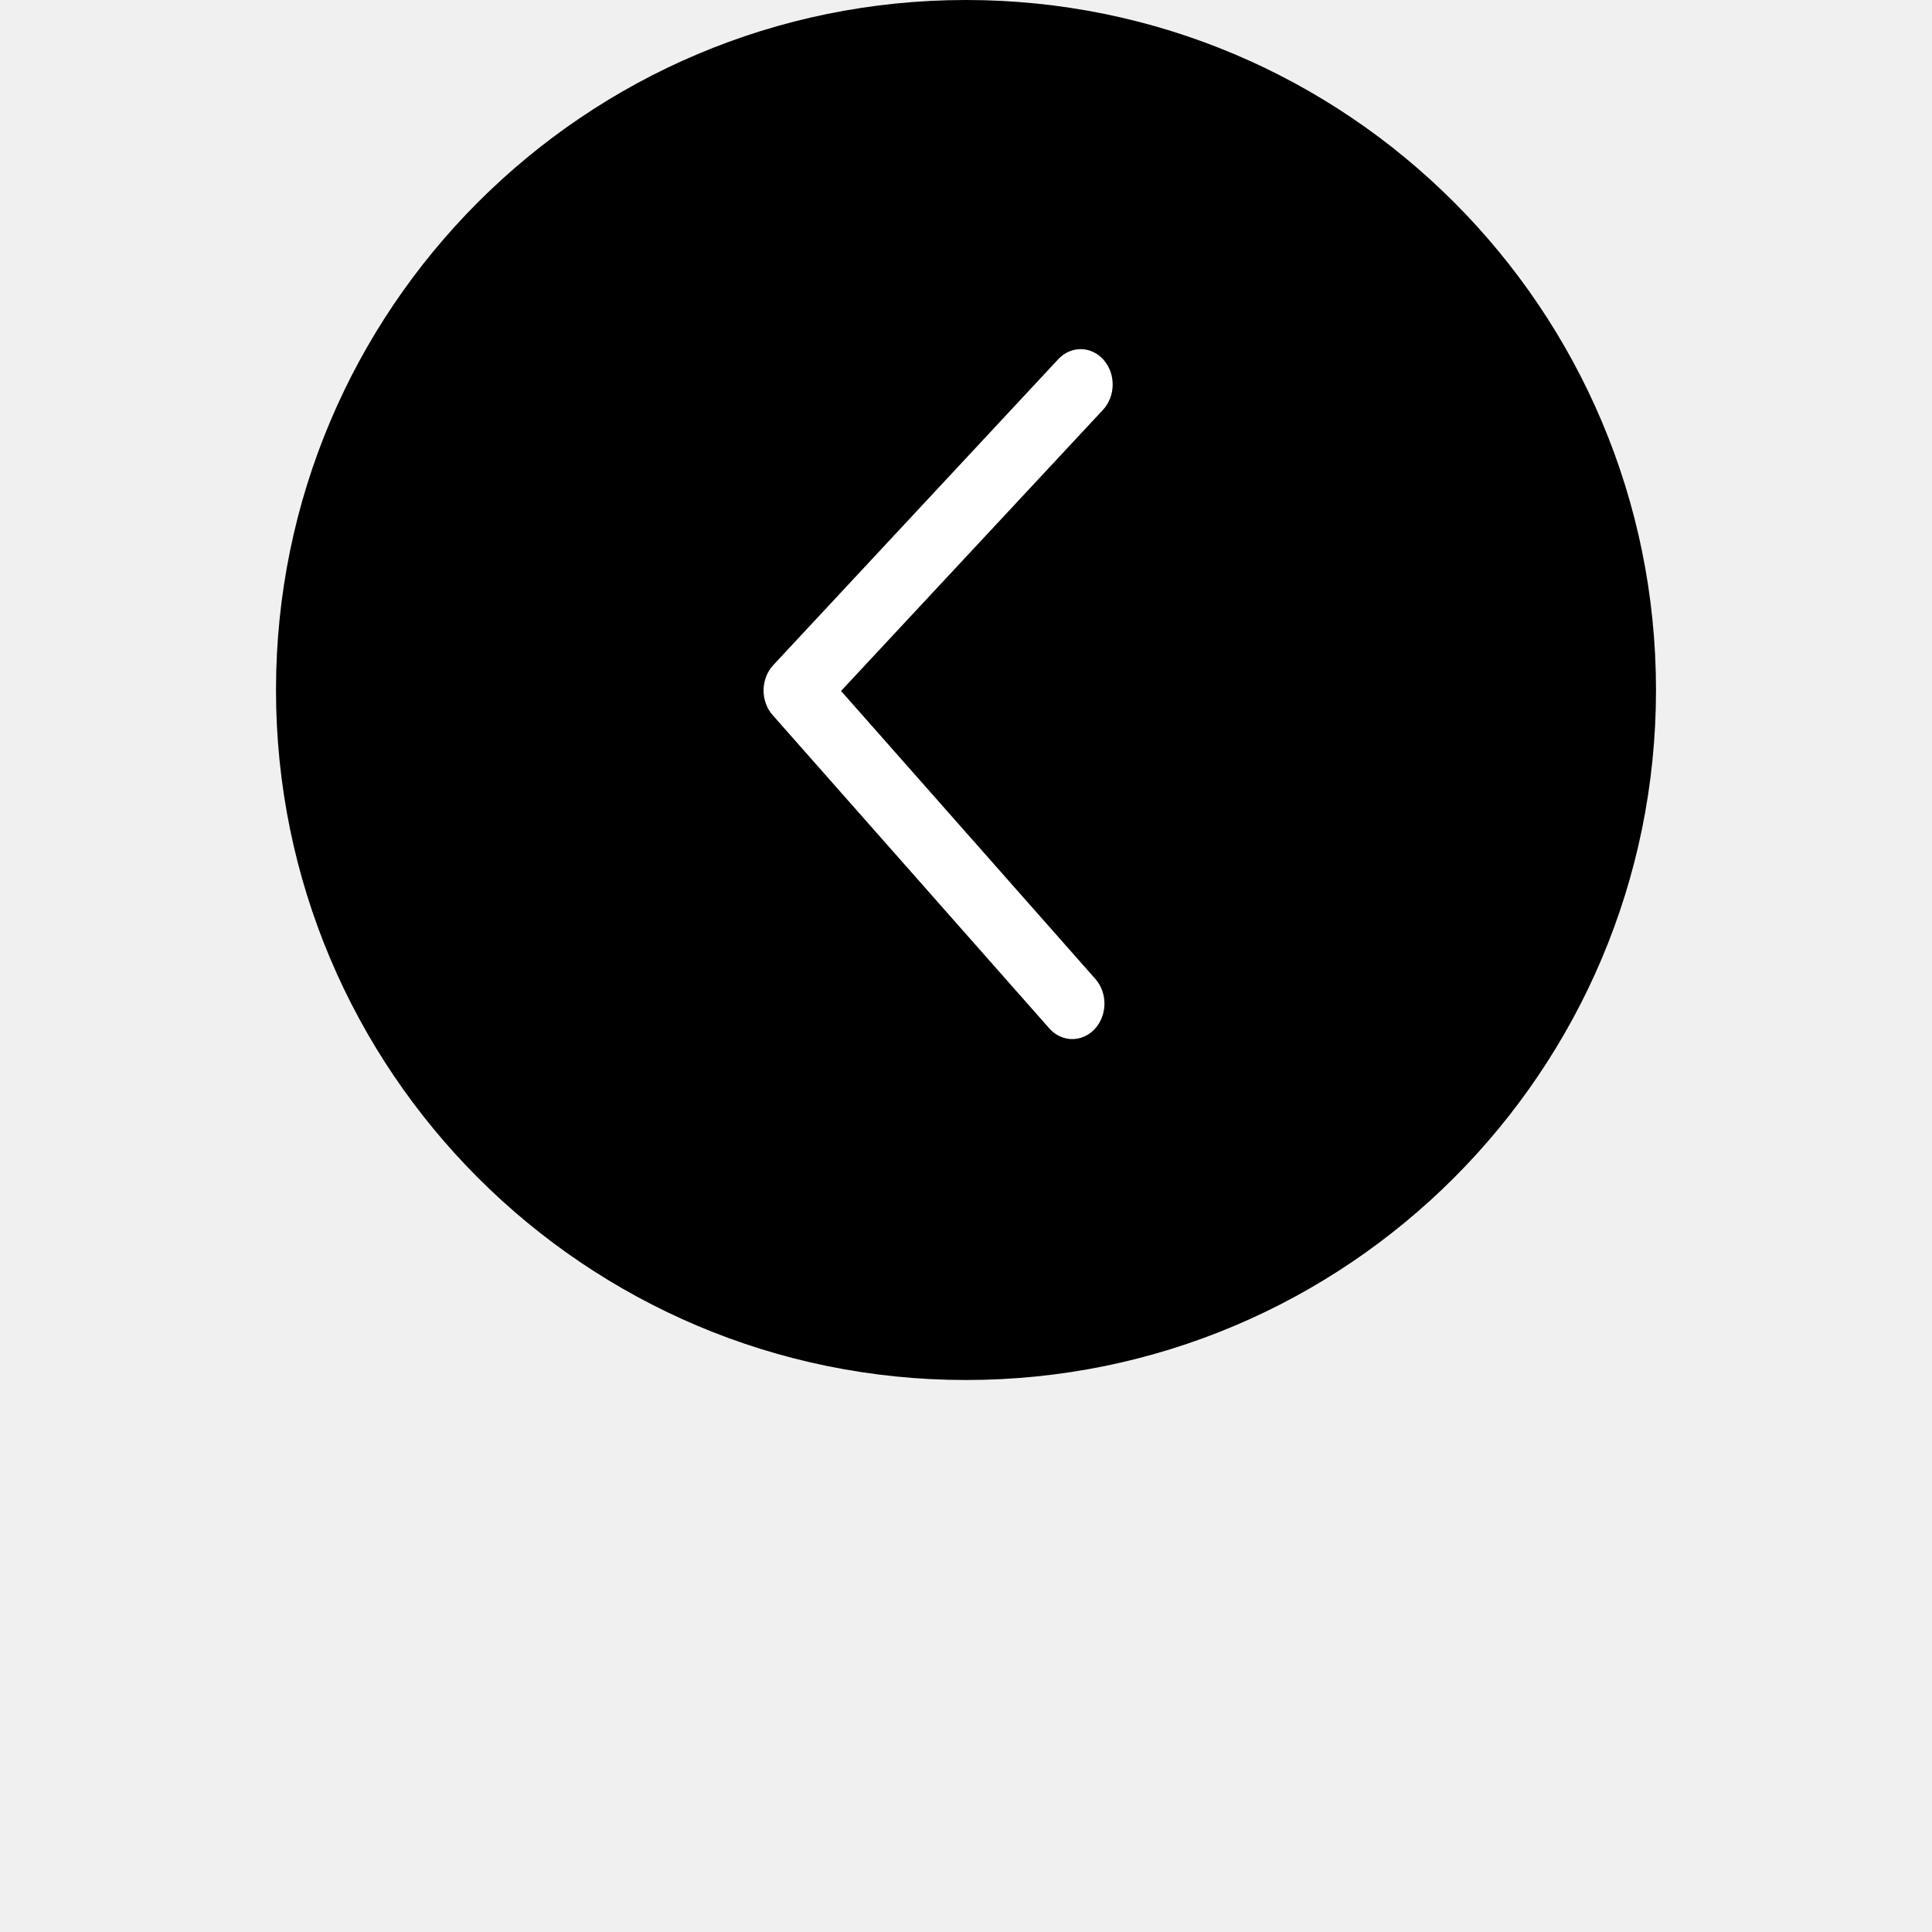
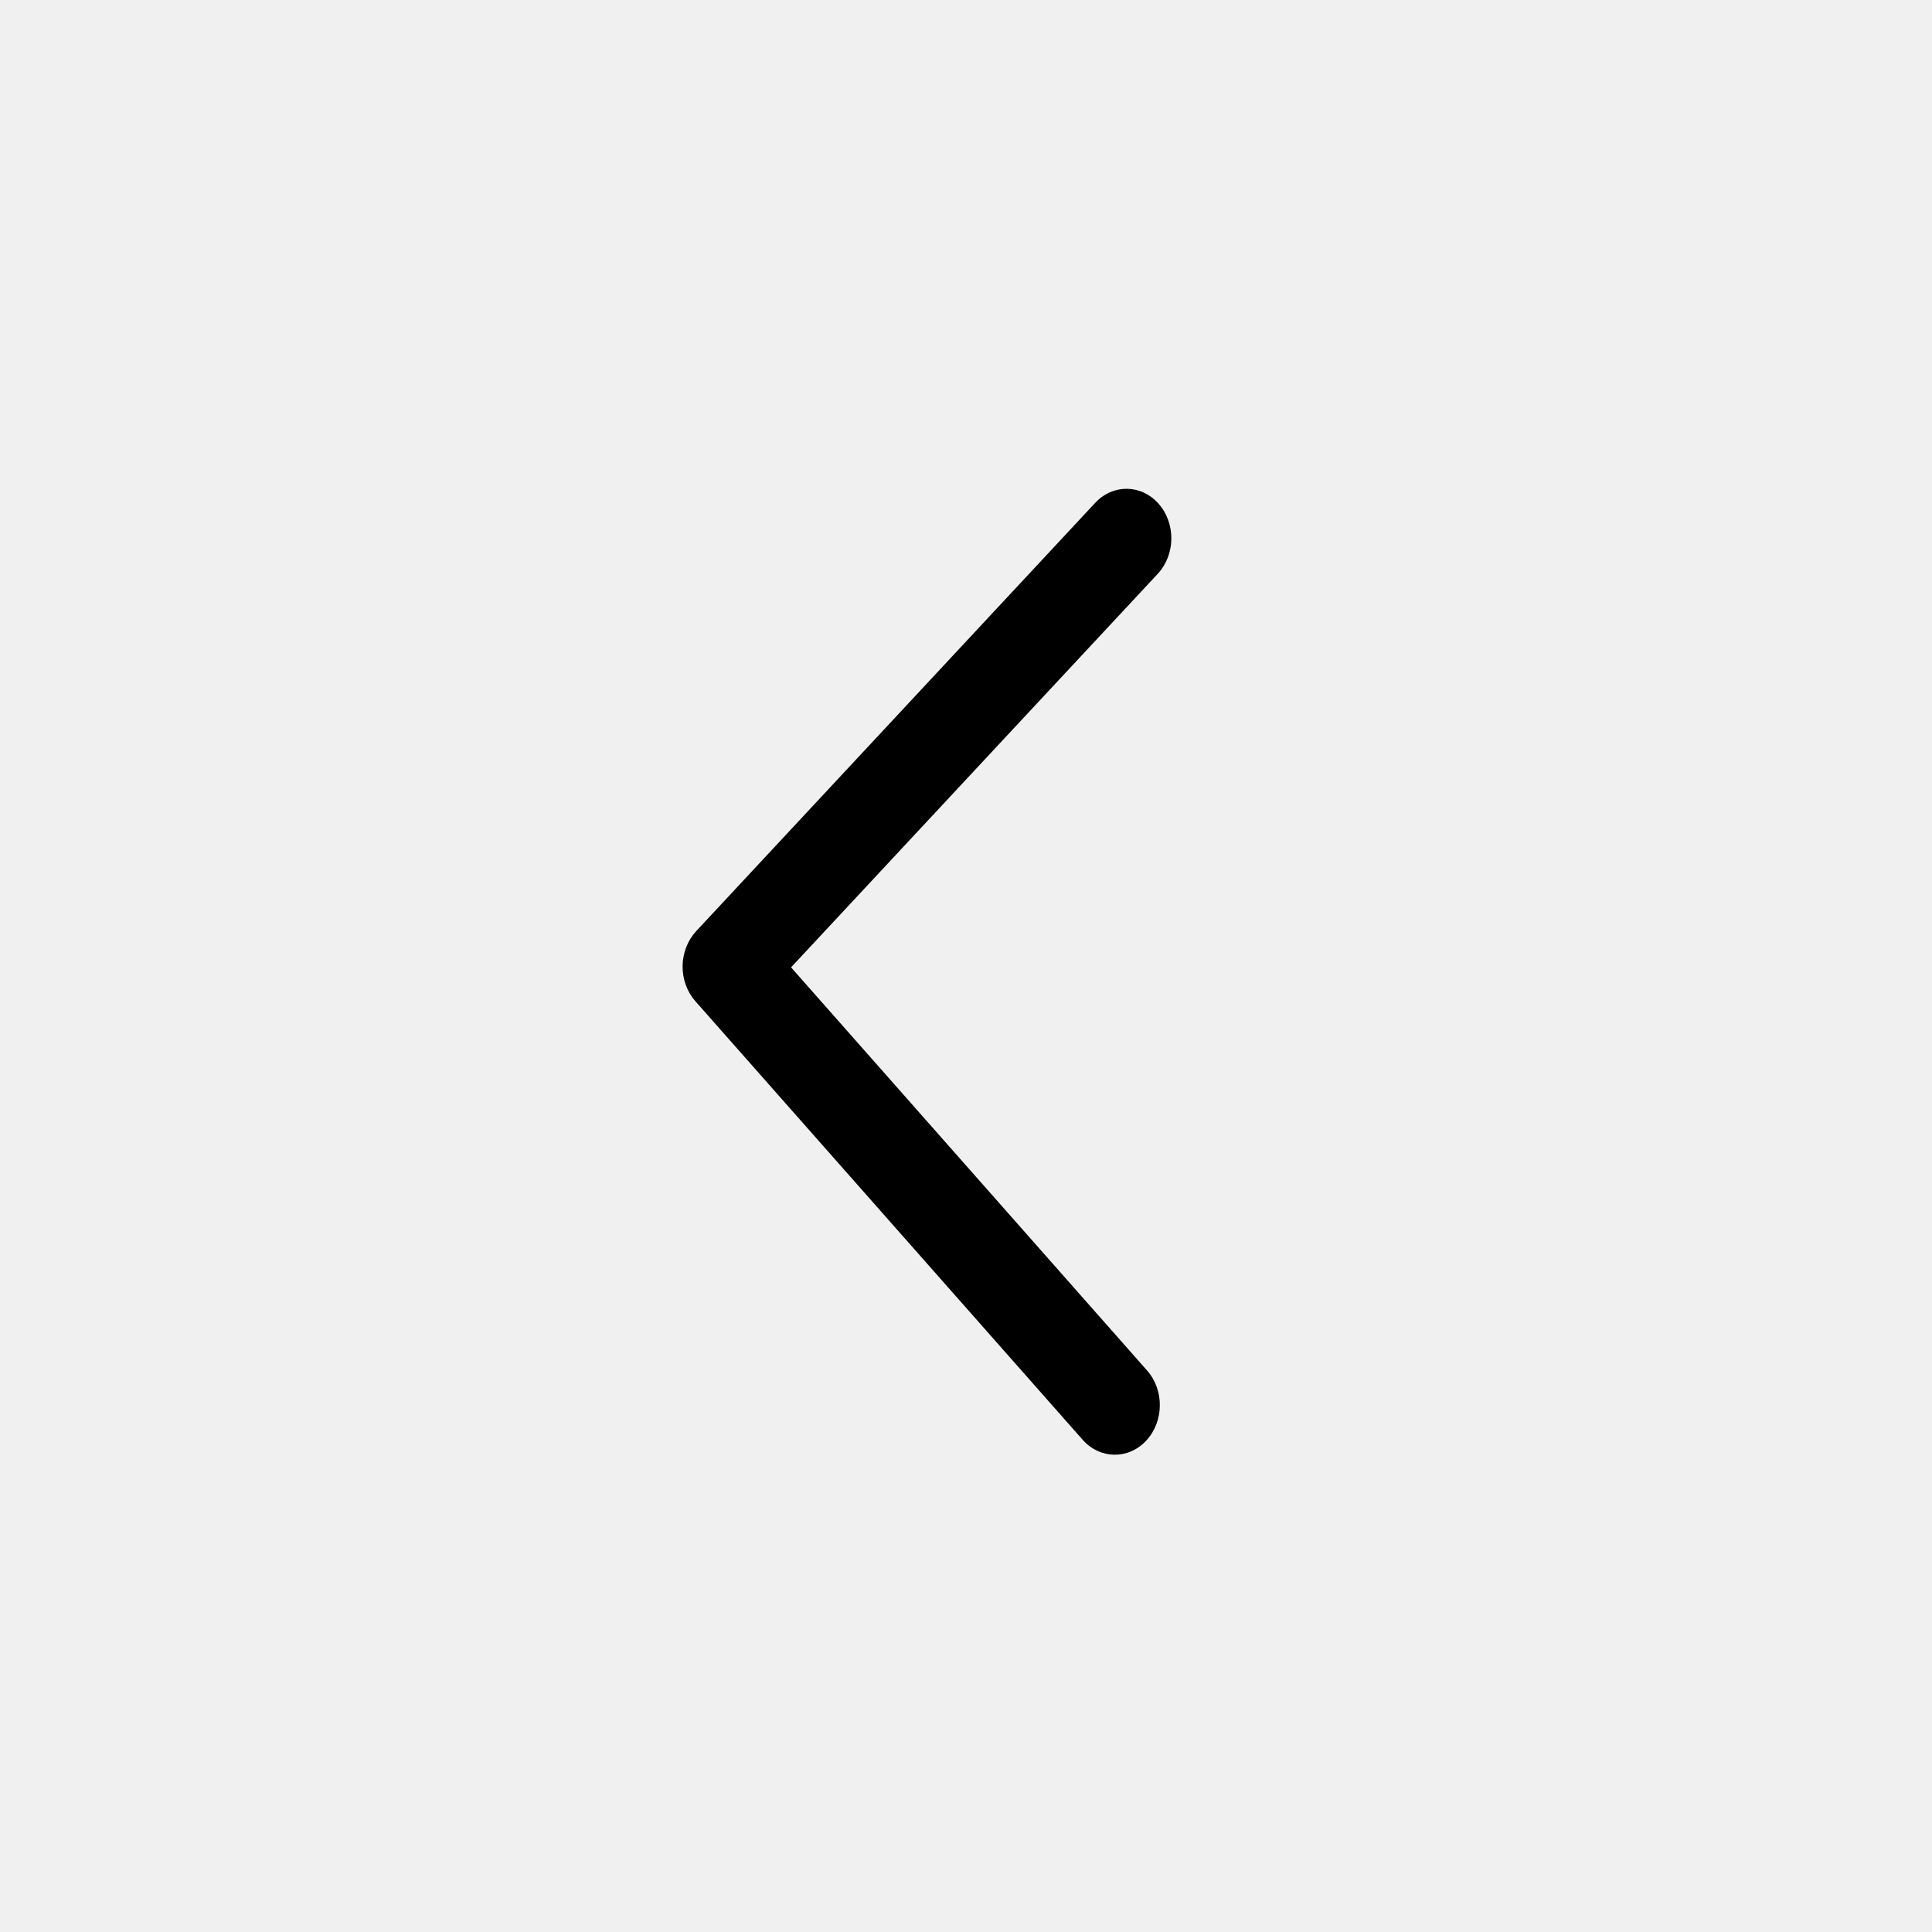
- <svg xmlns="http://www.w3.org/2000/svg" width="28" height="28" viewBox="0 0 28 28" fill="none">
-   <circle cx="14" cy="10" r="10" fill="currentColor" />
-   <path fill-rule="evenodd" clip-rule="evenodd" d="M15.865 14.914C15.681 15.111 15.387 15.107 15.208 14.905L11.198 10.364C11.112 10.267 11.065 10.136 11.066 10C11.068 9.864 11.119 9.734 11.207 9.639L15.337 5.206C15.521 5.008 15.815 5.012 15.994 5.215C16.173 5.418 16.169 5.742 15.985 5.94L12.189 10.014L15.875 14.188C16.054 14.391 16.05 14.716 15.865 14.914Z" fill="white" />
+ <svg xmlns="http://www.w3.org/2000/svg" width="20" height="20" viewBox="0 0 20 20" fill="none">
+   <path d="M11.865 14.914C11.681 15.111 11.387 15.107 11.208 14.905L7.198 10.364C7.112 10.267 7.065 10.136 7.066 10C7.068 9.864 7.119 9.734 7.207 9.639L11.337 5.206C11.521 5.008 11.815 5.012 11.994 5.215C12.173 5.418 12.169 5.742 11.985 5.94L8.189 10.014L11.875 14.188C12.054 14.391 12.05 14.716 11.865 14.914Z" fill="currentColor" />
</svg>
